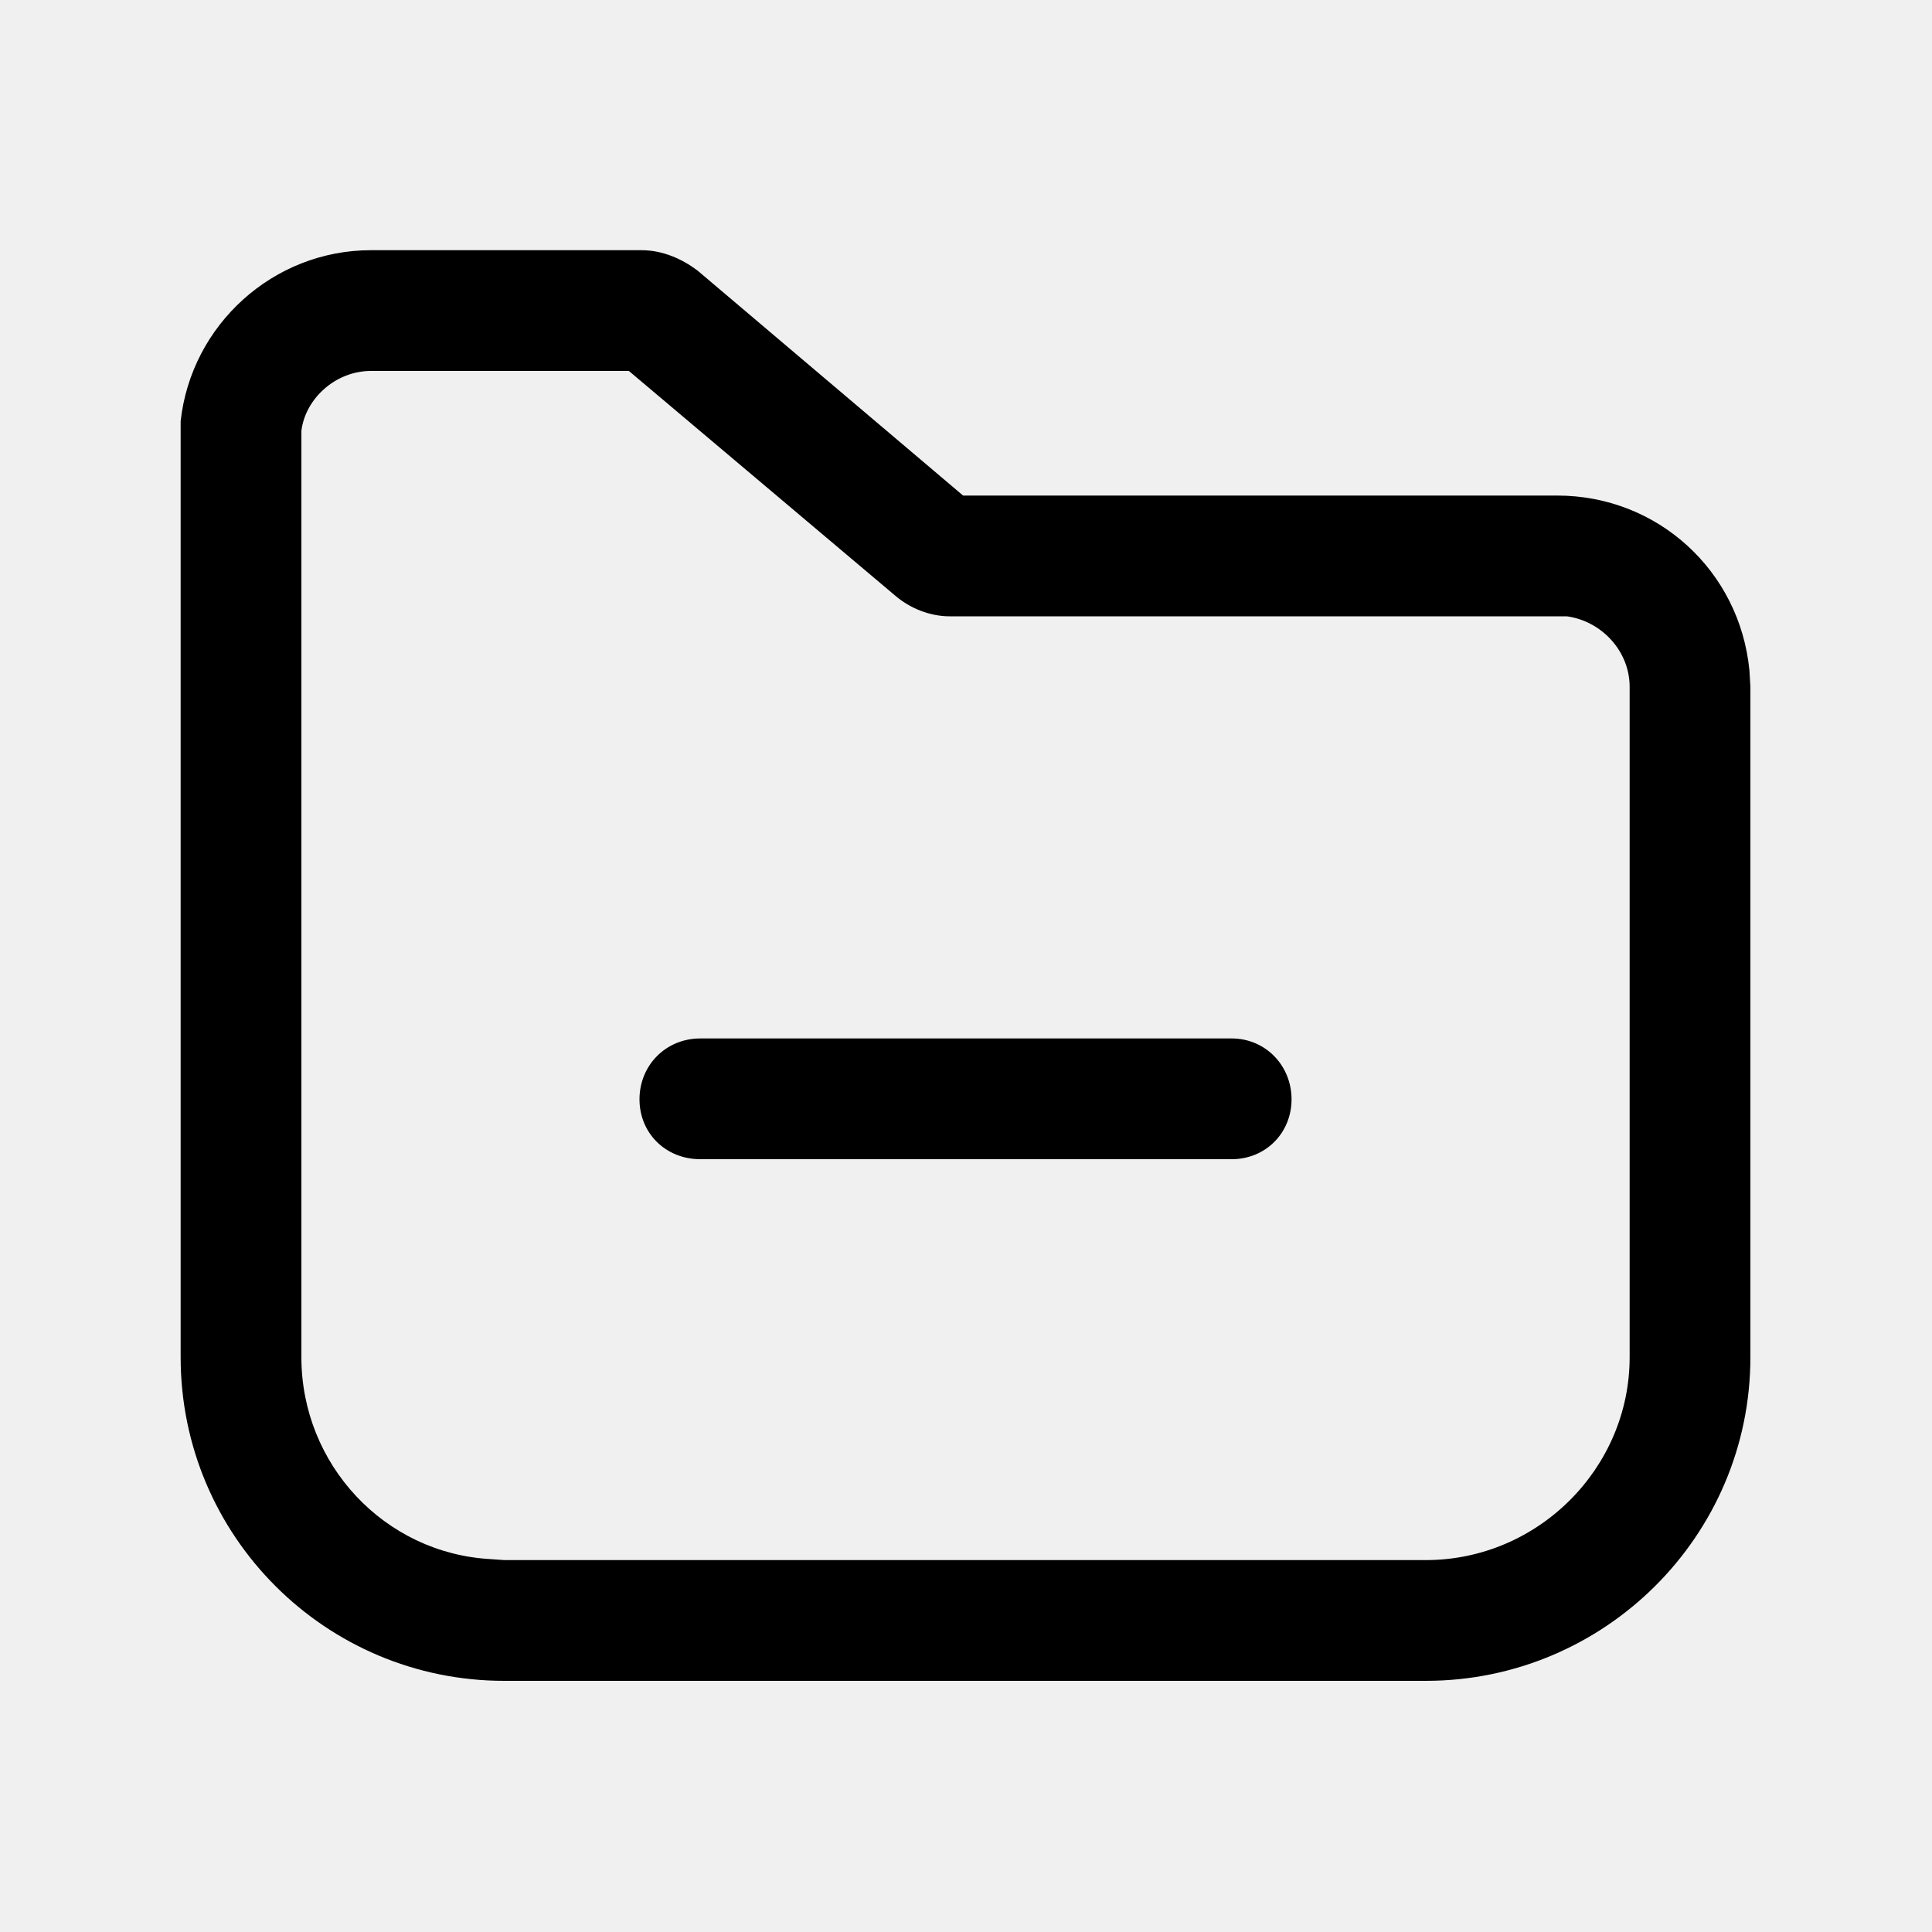
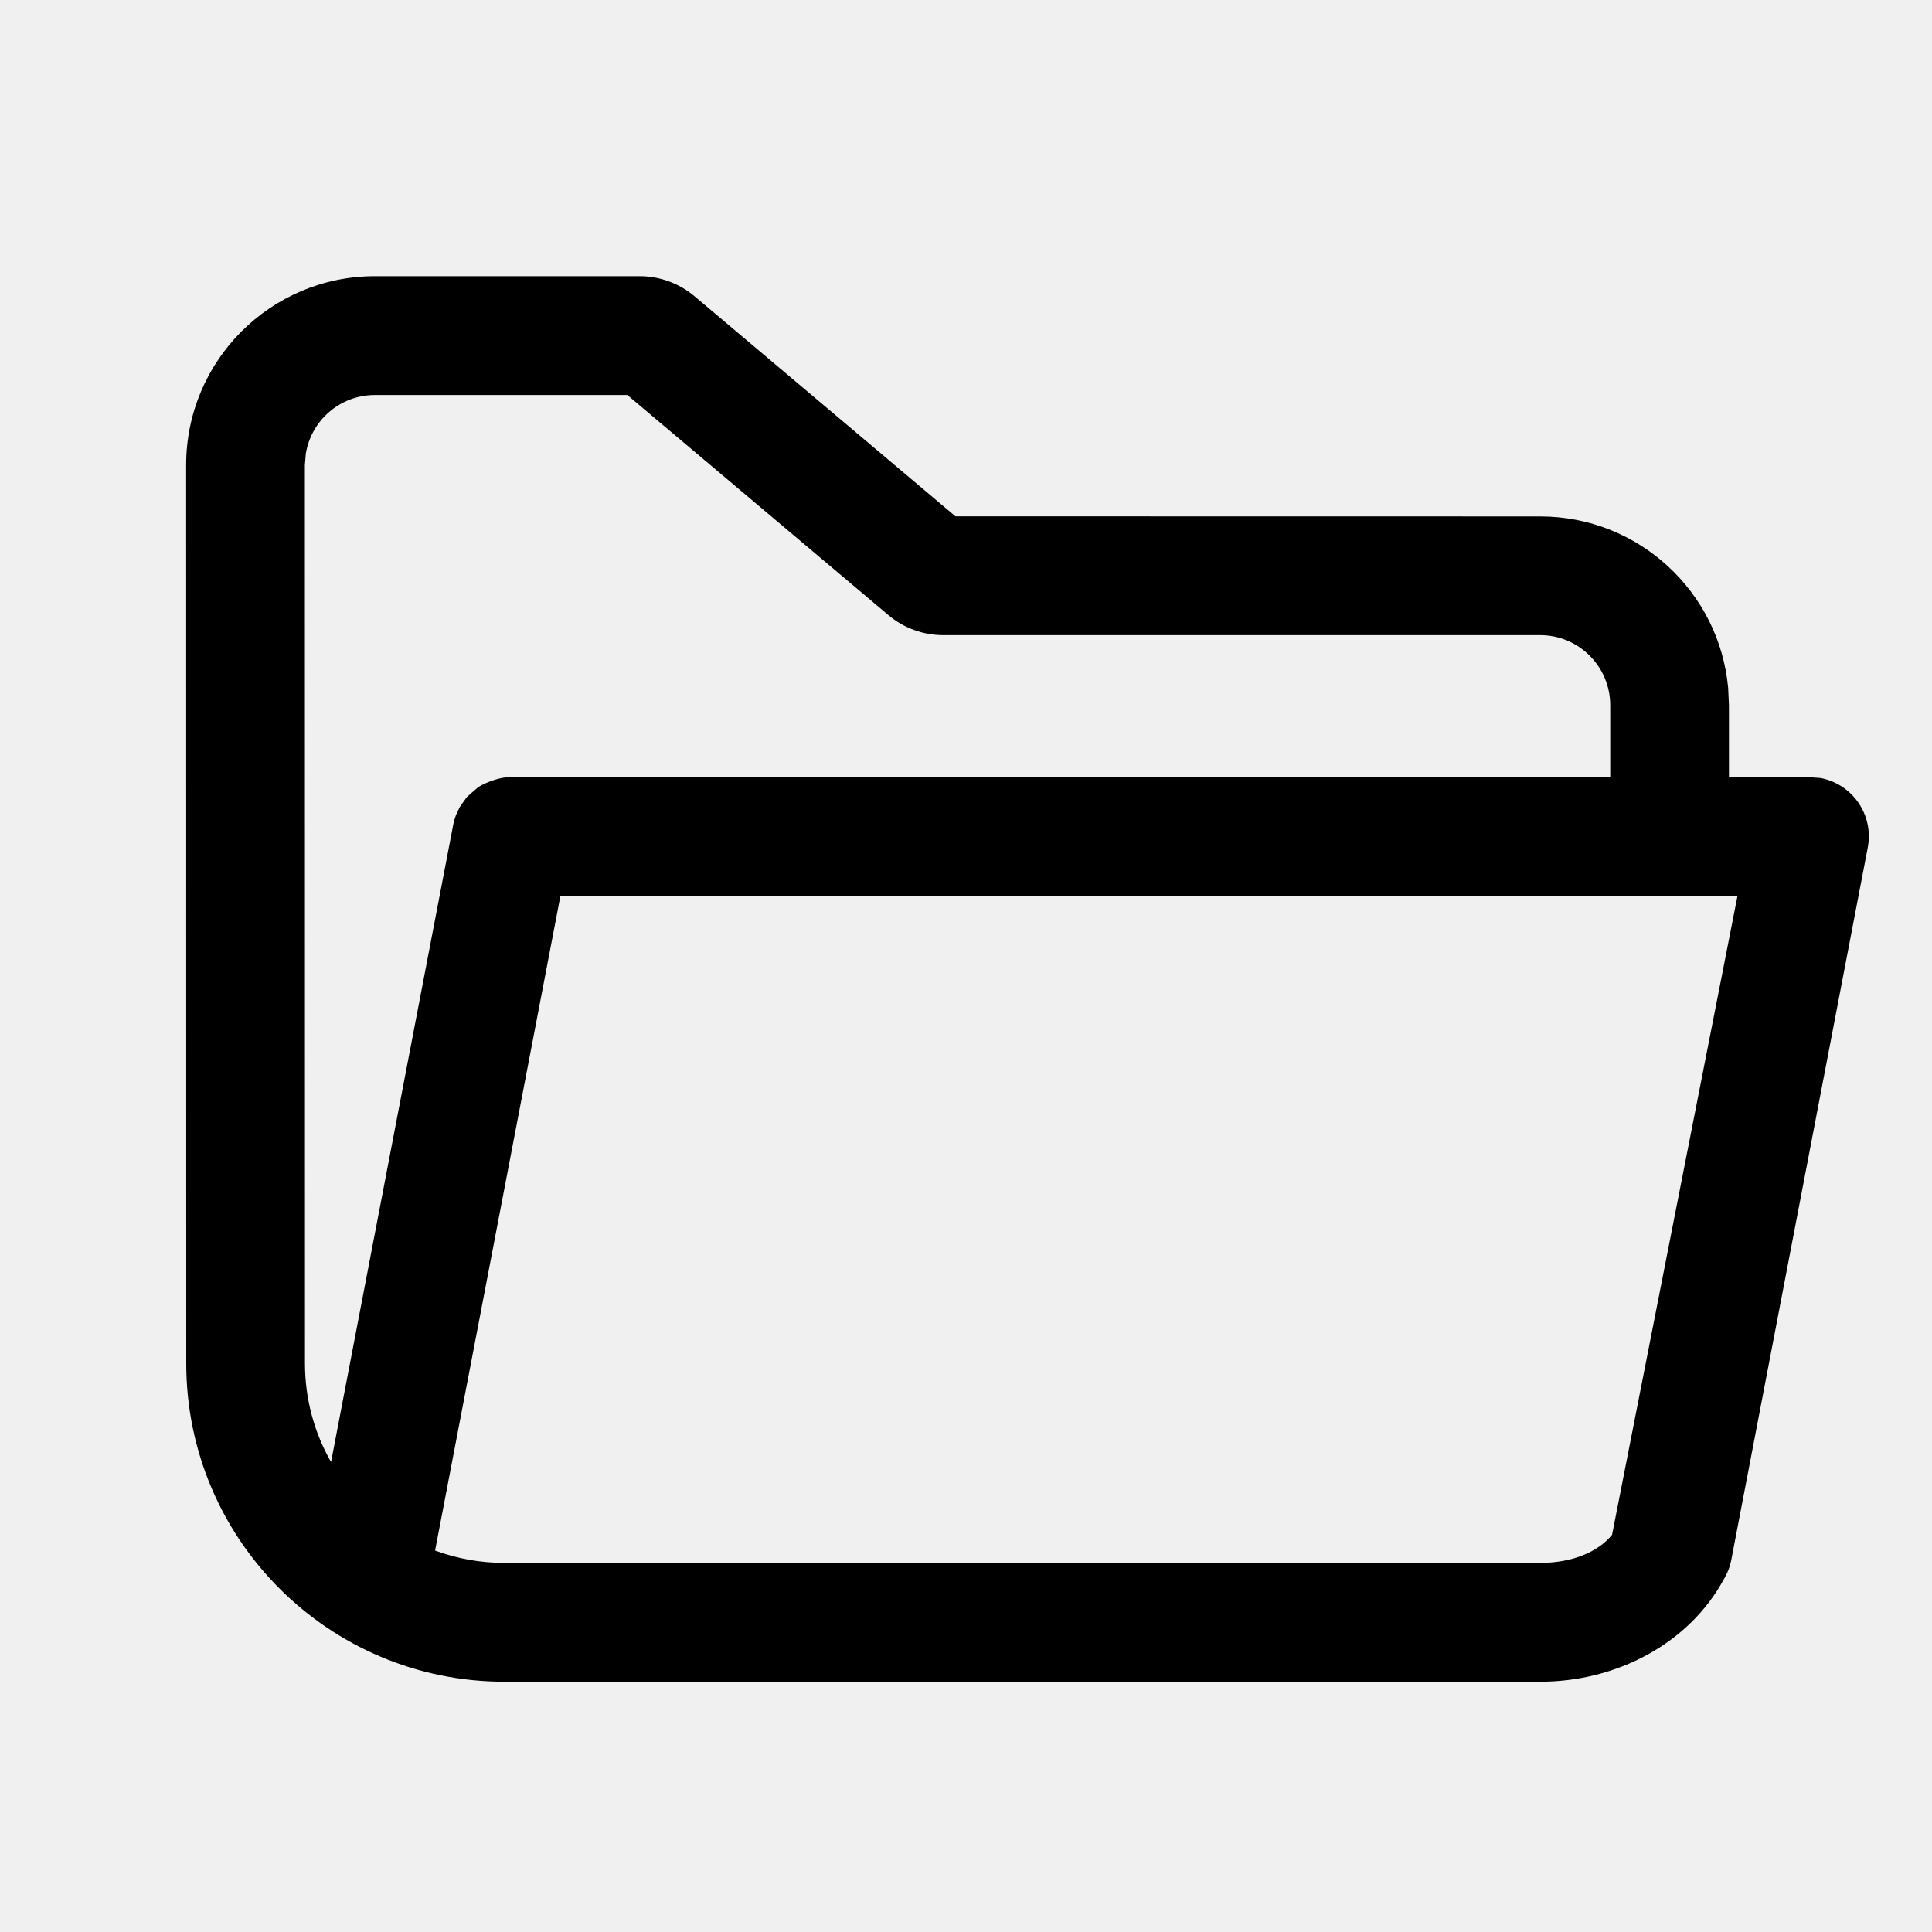
- <svg xmlns="http://www.w3.org/2000/svg" width="20" height="20" viewBox="0 0 20 20" fill="none">
-   <defs>
-     <clipPath id="clip3810_45998">
-       <rect id="附件管理" width="20" height="20" fill="white" fill-opacity="0" />
-     </clipPath>
-   </defs>
-   <g clip-path="url(#clip3810_45998)">
-     <path id="矢量 41" d="M7.22 2.8C7.06 2.68 6.86 2.59 6.64 2.59L3.84 2.59C2.83 2.59 1.98 3.36 1.87 4.36L1.87 14.05C1.87 15.9 3.37 17.4 5.22 17.4L14.76 17.4C16.61 17.4 18.12 15.9 18.12 14.05L18.12 7.11L18.11 6.94C18.01 5.91 17.16 5.13 16.12 5.13L9.97 5.13L7.22 2.8ZM3.84 3.84L6.51 3.84L9.26 6.16C9.42 6.3 9.63 6.38 9.83 6.38L16.22 6.38C16.58 6.43 16.87 6.74 16.87 7.11L16.87 14.05C16.87 15.2 15.92 16.15 14.76 16.15L5.22 16.15L5.08 16.14C3.98 16.08 3.12 15.16 3.12 14.05L3.12 4.46C3.16 4.13 3.47 3.84 3.84 3.84ZM6.62 11.38C6.62 11.03 6.89 10.75 7.25 10.75L12.75 10.75C13.1 10.75 13.37 11.03 13.37 11.38C13.37 11.73 13.1 12 12.75 12L7.25 12C6.89 12 6.62 11.73 6.62 11.38Z" fill="currentColor" fill-opacity="1" fill-rule="evenodd" />
-   </g>
+ <svg xmlns="http://www.w3.org/2000/svg" viewBox="0 0 20 20" width="20" height="20" fill="none">
+   <rect id="资源管理" width="20" height="20" x="0" y="0" />
+   <path id="形状结合" d="M6.621 2.859C6.83 2.859 7.031 2.933 7.19 3.067L9.891 5.345L15.944 5.346C16.963 5.346 17.8 6.127 17.89 7.123L17.898 7.301L17.898 8.042L18.695 8.043L18.847 8.054C19.181 8.118 19.399 8.44 19.335 8.774L17.923 16.144C17.909 16.218 17.882 16.287 17.845 16.348C17.486 17.012 16.737 17.409 15.944 17.409L5.223 17.409C3.403 17.409 1.928 15.934 1.928 14.114L1.927 4.814C1.927 3.734 2.802 2.859 3.882 2.859L6.621 2.859ZM17.987 9.272L5.802 9.272L4.504 16.051C4.728 16.134 4.97 16.179 5.223 16.179L15.944 16.179C16.272 16.179 16.543 16.067 16.688 15.888L17.987 9.272ZM6.494 4.089L3.882 4.089C3.521 4.089 3.222 4.351 3.166 4.696L3.156 4.814L3.157 14.114C3.157 14.485 3.255 14.834 3.427 15.135L4.691 8.542C4.697 8.507 4.707 8.473 4.719 8.441C4.726 8.427 4.751 8.37 4.758 8.357C4.769 8.342 4.822 8.264 4.834 8.25C4.847 8.24 4.94 8.155 4.954 8.146C5.045 8.092 5.181 8.043 5.294 8.043L16.669 8.042L16.669 7.301C16.669 6.9 16.344 6.575 15.944 6.575L9.765 6.575C9.557 6.575 9.355 6.502 9.196 6.367L6.494 4.089Z" fill="currentColor" fill-rule="nonzero" />
</svg>
